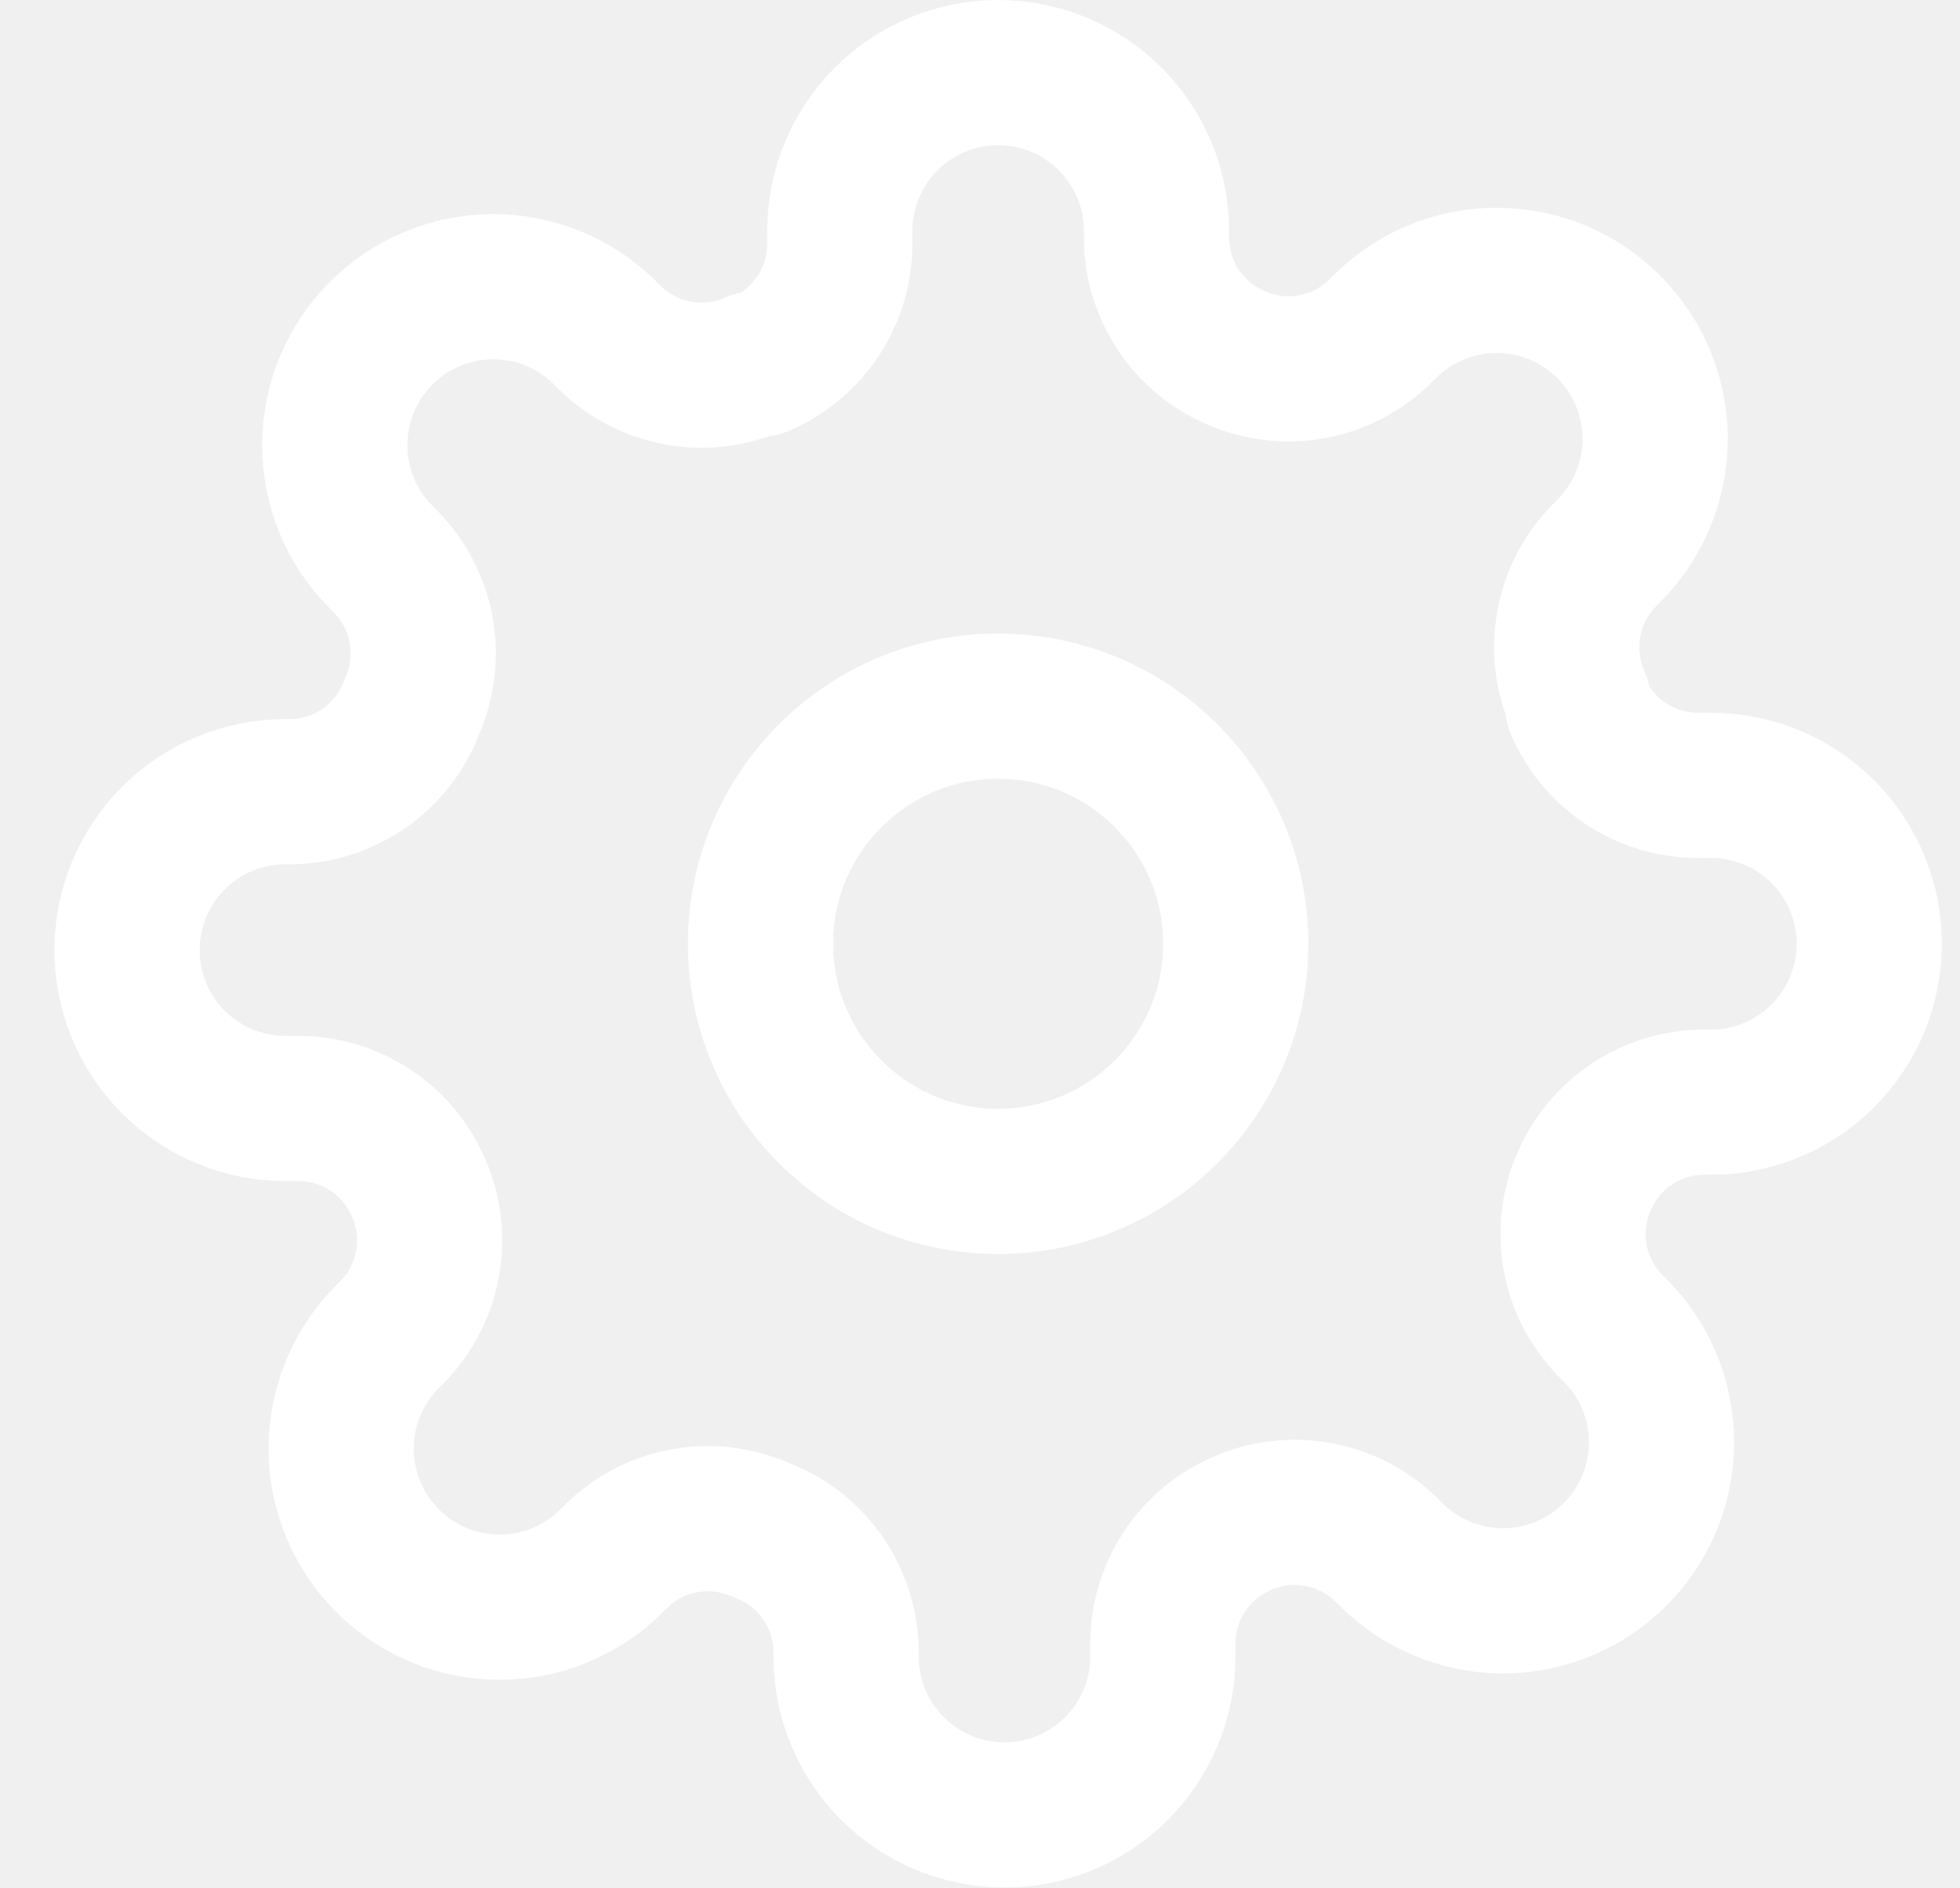
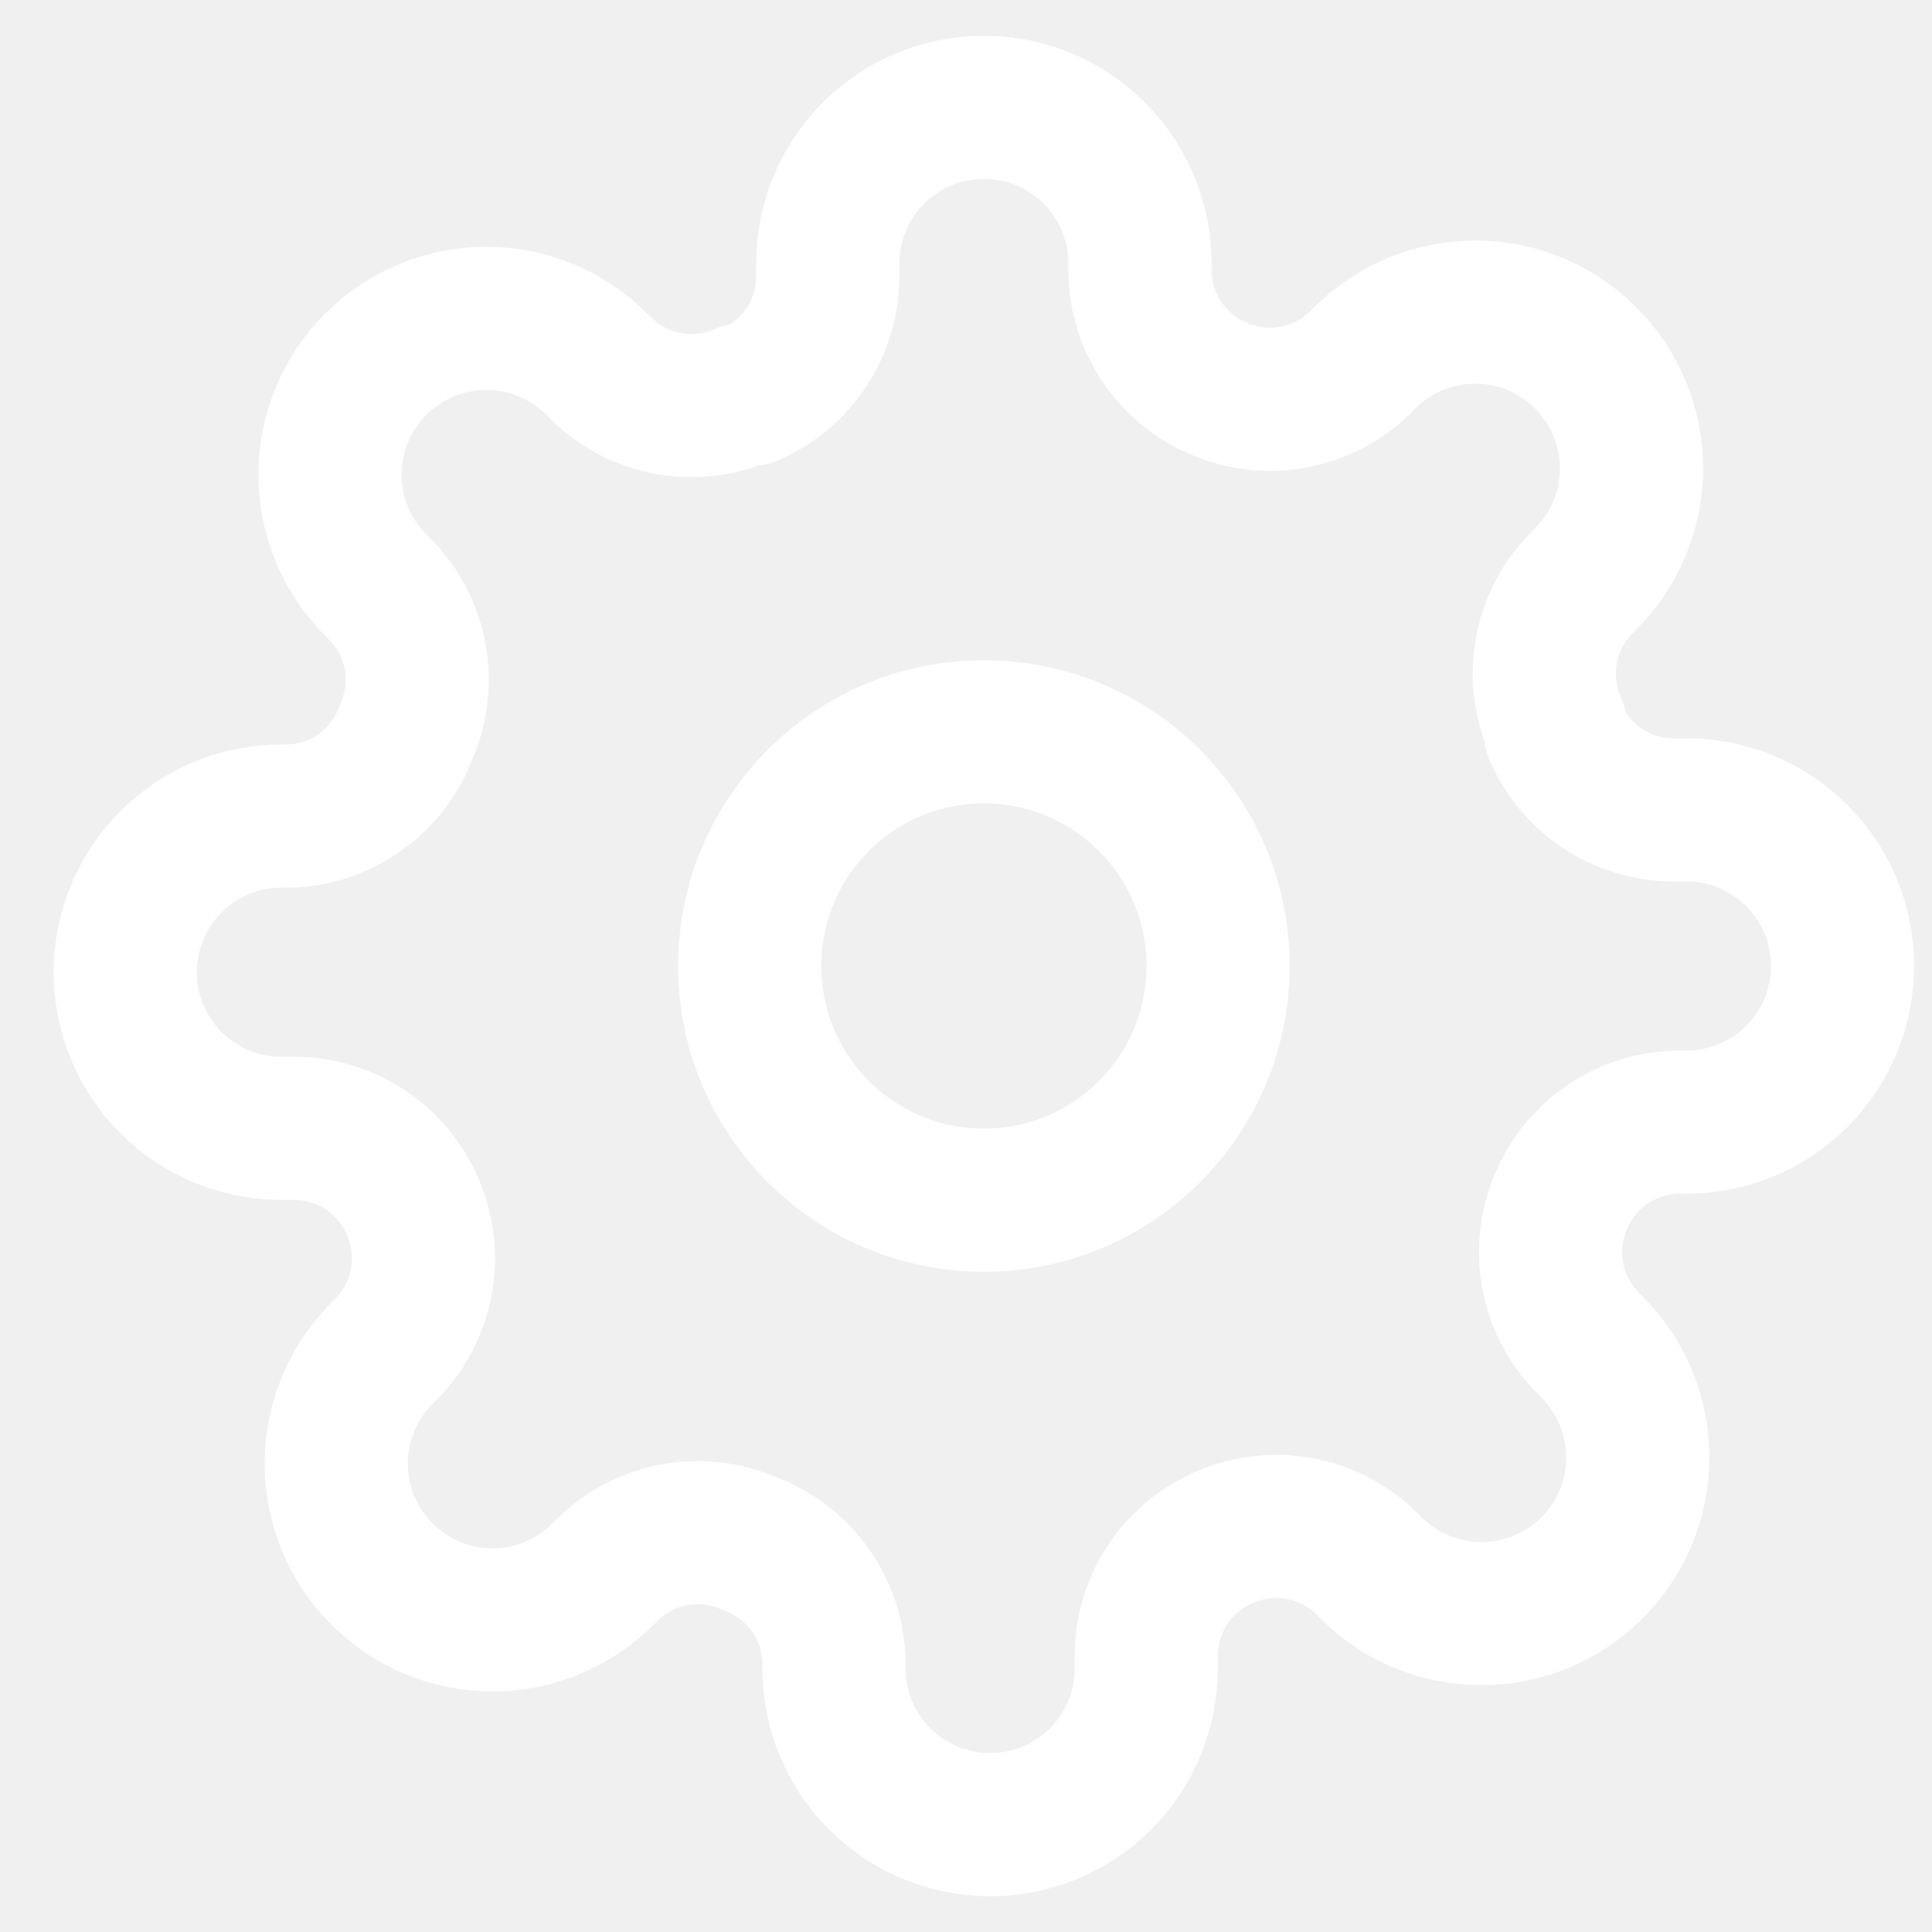
- <svg xmlns="http://www.w3.org/2000/svg" width="27" height="26" viewBox="0 0 27 26" fill="none">
+ <svg xmlns="http://www.w3.org/2000/svg" width="25" height="25" viewBox="0 0 27 26" fill="none">
  <path d="M13.75 16.273C15.557 16.273 17.023 14.807 17.023 13C17.023 11.193 15.557 9.727 13.75 9.727C11.942 9.727 10.477 11.193 10.477 13C10.477 14.807 11.942 16.273 13.75 16.273Z" stroke="white" stroke-width="2" stroke-linecap="round" stroke-linejoin="round" />
  <path d="M21.823 16.273C21.677 16.602 21.634 16.967 21.698 17.321C21.762 17.674 21.931 18.001 22.183 18.258L22.248 18.324C22.451 18.526 22.612 18.767 22.722 19.032C22.832 19.297 22.888 19.581 22.888 19.867C22.888 20.154 22.832 20.438 22.722 20.703C22.612 20.968 22.451 21.208 22.248 21.411C22.046 21.614 21.805 21.775 21.54 21.884C21.275 21.994 20.991 22.051 20.704 22.051C20.418 22.051 20.134 21.994 19.869 21.884C19.604 21.775 19.363 21.614 19.161 21.411L19.096 21.346C18.838 21.094 18.512 20.925 18.158 20.861C17.804 20.797 17.439 20.84 17.11 20.985C16.787 21.124 16.512 21.353 16.318 21.646C16.125 21.939 16.02 22.282 16.019 22.633V22.818C16.019 23.397 15.789 23.952 15.38 24.361C14.971 24.77 14.416 25 13.837 25C13.259 25 12.704 24.77 12.294 24.361C11.885 23.952 11.655 23.397 11.655 22.818V22.72C11.647 22.359 11.53 22.009 11.32 21.715C11.11 21.421 10.816 21.197 10.477 21.073C10.148 20.927 9.783 20.884 9.429 20.948C9.075 21.012 8.749 21.181 8.492 21.433L8.426 21.498C8.224 21.701 7.983 21.862 7.718 21.972C7.453 22.082 7.169 22.138 6.883 22.138C6.596 22.138 6.312 22.082 6.047 21.972C5.782 21.862 5.542 21.701 5.339 21.498C5.136 21.296 4.975 21.055 4.866 20.79C4.756 20.525 4.699 20.241 4.699 19.954C4.699 19.668 4.756 19.384 4.866 19.119C4.975 18.854 5.136 18.613 5.339 18.411L5.405 18.346C5.656 18.088 5.825 17.762 5.889 17.408C5.953 17.054 5.91 16.689 5.765 16.36C5.626 16.037 5.397 15.762 5.104 15.568C4.811 15.374 4.468 15.271 4.117 15.269H3.932C3.353 15.269 2.798 15.039 2.389 14.63C1.98 14.221 1.75 13.666 1.75 13.087C1.75 12.509 1.98 11.954 2.389 11.544C2.798 11.135 3.353 10.905 3.932 10.905H4.03C4.391 10.897 4.741 10.78 5.035 10.57C5.329 10.36 5.553 10.066 5.677 9.727C5.822 9.398 5.866 9.033 5.802 8.679C5.737 8.325 5.569 7.999 5.317 7.742L5.252 7.676C5.049 7.474 4.888 7.233 4.778 6.968C4.668 6.703 4.612 6.419 4.612 6.133C4.612 5.846 4.668 5.562 4.778 5.297C4.888 5.032 5.049 4.792 5.252 4.589C5.454 4.386 5.695 4.225 5.96 4.116C6.225 4.006 6.509 3.949 6.795 3.949C7.082 3.949 7.366 4.006 7.631 4.116C7.896 4.225 8.136 4.386 8.339 4.589L8.405 4.655C8.662 4.906 8.988 5.075 9.342 5.139C9.696 5.203 10.061 5.16 10.39 5.015H10.477C10.8 4.876 11.075 4.647 11.269 4.354C11.463 4.061 11.567 3.718 11.568 3.367V3.182C11.568 2.603 11.798 2.048 12.207 1.639C12.616 1.23 13.171 1 13.75 1C14.329 1 14.884 1.23 15.293 1.639C15.702 2.048 15.932 2.603 15.932 3.182V3.28C15.933 3.631 16.037 3.974 16.231 4.267C16.425 4.559 16.7 4.789 17.023 4.927C17.352 5.072 17.717 5.116 18.071 5.052C18.424 4.987 18.751 4.819 19.008 4.567L19.074 4.502C19.276 4.299 19.517 4.138 19.782 4.028C20.047 3.918 20.331 3.862 20.617 3.862C20.904 3.862 21.188 3.918 21.453 4.028C21.718 4.138 21.958 4.299 22.161 4.502C22.364 4.704 22.525 4.945 22.634 5.21C22.744 5.475 22.801 5.759 22.801 6.045C22.801 6.332 22.744 6.616 22.634 6.881C22.525 7.146 22.364 7.386 22.161 7.589L22.096 7.655C21.844 7.912 21.675 8.238 21.611 8.592C21.547 8.946 21.59 9.311 21.735 9.64V9.727C21.874 10.05 22.103 10.325 22.396 10.519C22.689 10.713 23.032 10.817 23.383 10.818H23.568C24.147 10.818 24.702 11.048 25.111 11.457C25.52 11.866 25.75 12.421 25.75 13C25.75 13.579 25.52 14.134 25.111 14.543C24.702 14.952 24.147 15.182 23.568 15.182H23.47C23.119 15.183 22.776 15.287 22.483 15.481C22.191 15.675 21.961 15.95 21.823 16.273V16.273Z" stroke="white" stroke-width="2" stroke-linecap="round" stroke-linejoin="round" />
</svg>
